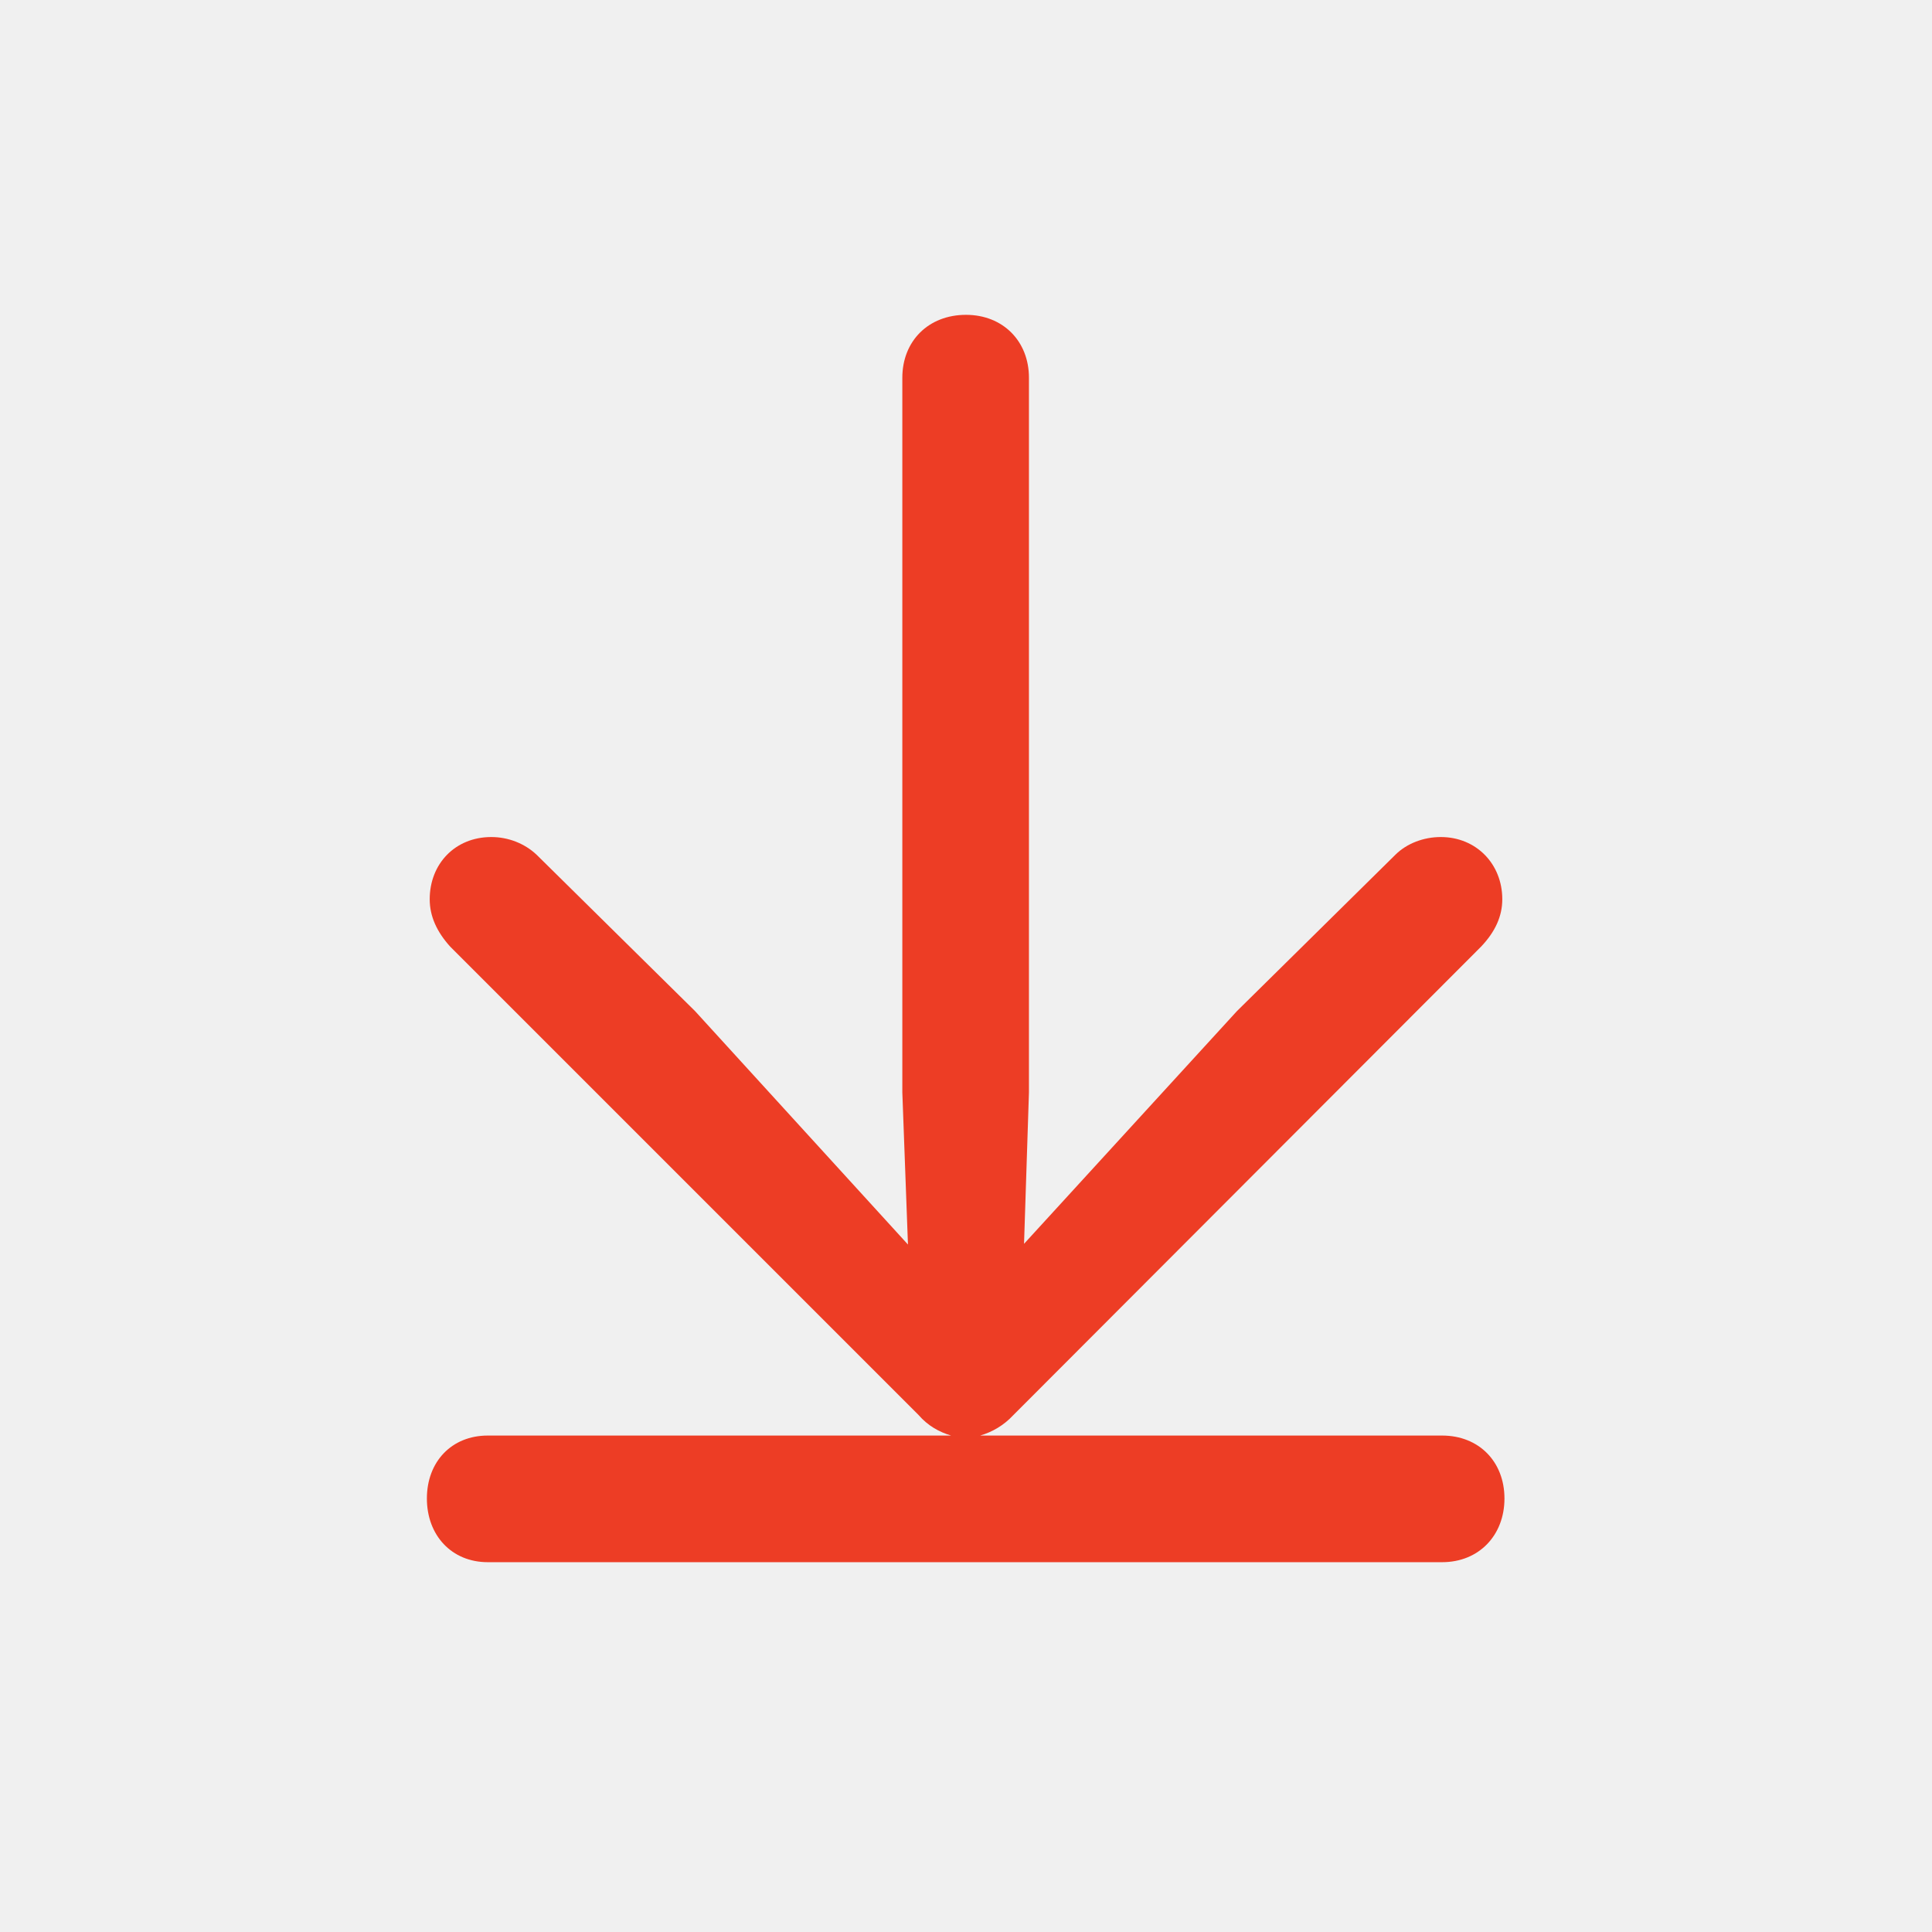
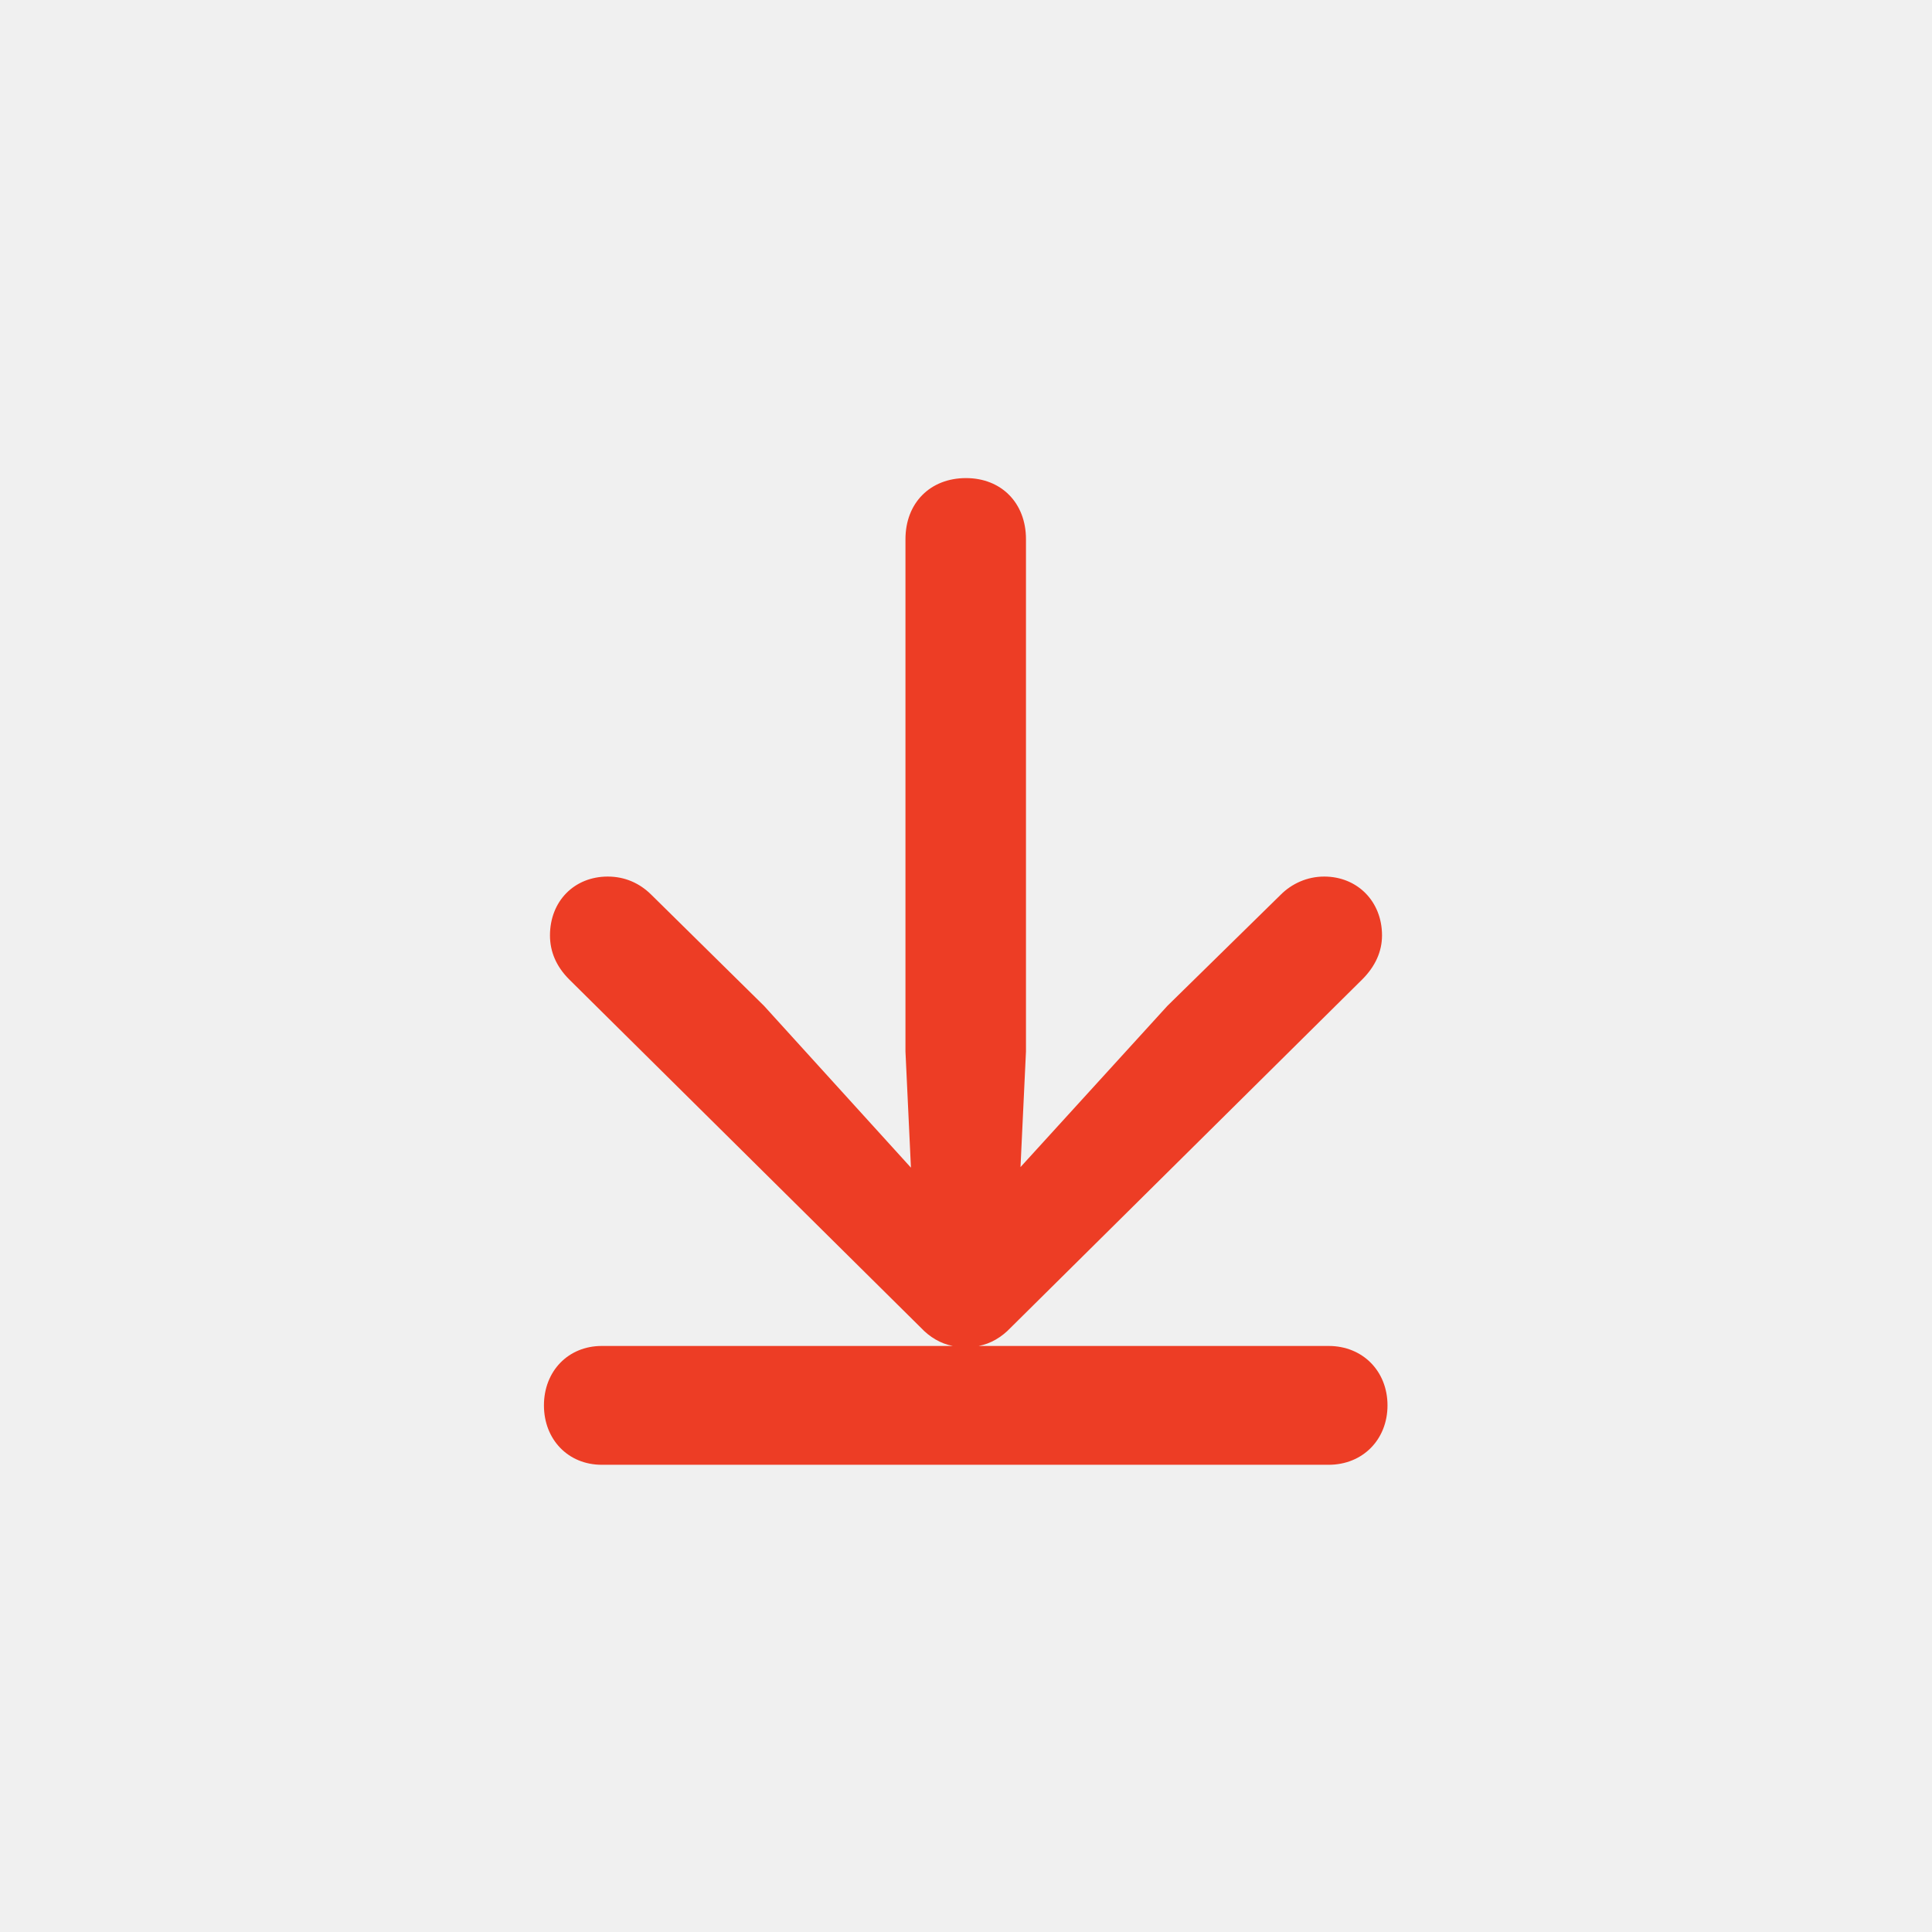
<svg xmlns="http://www.w3.org/2000/svg" width="24" height="24" viewBox="0 0 24 24" fill="none">
-   <path d="M6.059 17.833C5.61 17.833 5.303 18.158 5.303 18.615C5.303 19.072 5.61 19.406 6.059 19.406H17.915C18.372 19.406 18.689 19.072 18.689 18.615C18.689 18.158 18.372 17.833 17.915 17.833H12.176C12.325 17.789 12.466 17.71 12.589 17.578L18.398 11.76C18.574 11.575 18.662 11.382 18.662 11.171C18.662 10.731 18.337 10.398 17.898 10.398C17.686 10.398 17.476 10.477 17.335 10.617L15.366 12.56L12.721 15.451L12.782 13.57V4.693C12.782 4.236 12.457 3.911 12 3.911C11.534 3.911 11.209 4.236 11.209 4.693V13.57L11.279 15.46L8.634 12.56L6.665 10.617C6.516 10.477 6.313 10.398 6.103 10.398C5.654 10.398 5.338 10.731 5.338 11.171C5.338 11.382 5.426 11.575 5.593 11.76L11.411 17.578C11.525 17.71 11.666 17.789 11.815 17.833H6.059Z" fill="#ED3D25" />
+   <g clip-path="url(#clip0_9322_11729)">
+     <path d="M7.475 16.72C7.058 16.72 6.757 17.034 6.757 17.458C6.757 17.882 7.058 18.196 7.475 18.196H16.505C16.929 18.196 17.236 17.882 17.236 17.458C17.236 17.034 16.929 16.72 16.505 16.72H12.157C12.308 16.692 12.444 16.61 12.554 16.494L16.922 12.167C17.086 12.003 17.168 11.818 17.168 11.62C17.168 11.196 16.86 10.889 16.45 10.889C16.238 10.889 16.047 10.977 15.91 11.114L14.502 12.495L12.677 14.498L12.745 13.062V6.698C12.745 6.247 12.438 5.939 12 5.939C11.556 5.939 11.248 6.247 11.248 6.698V13.062L11.316 14.505L9.491 12.495L8.09 11.114C7.946 10.971 7.762 10.889 7.55 10.889C7.133 10.889 6.832 11.196 6.832 11.62C6.832 11.818 6.907 12.003 7.071 12.167L11.44 16.494C11.549 16.61 11.685 16.692 11.836 16.72H7.475Z" fill="#ED3D25" />
+   </g>
+   <defs>
+     <clipPath id="clip0_9322_11729">
+       <rect width="24" height="24" fill="white" />
+     </clipPath>
+   </defs>
</svg>
